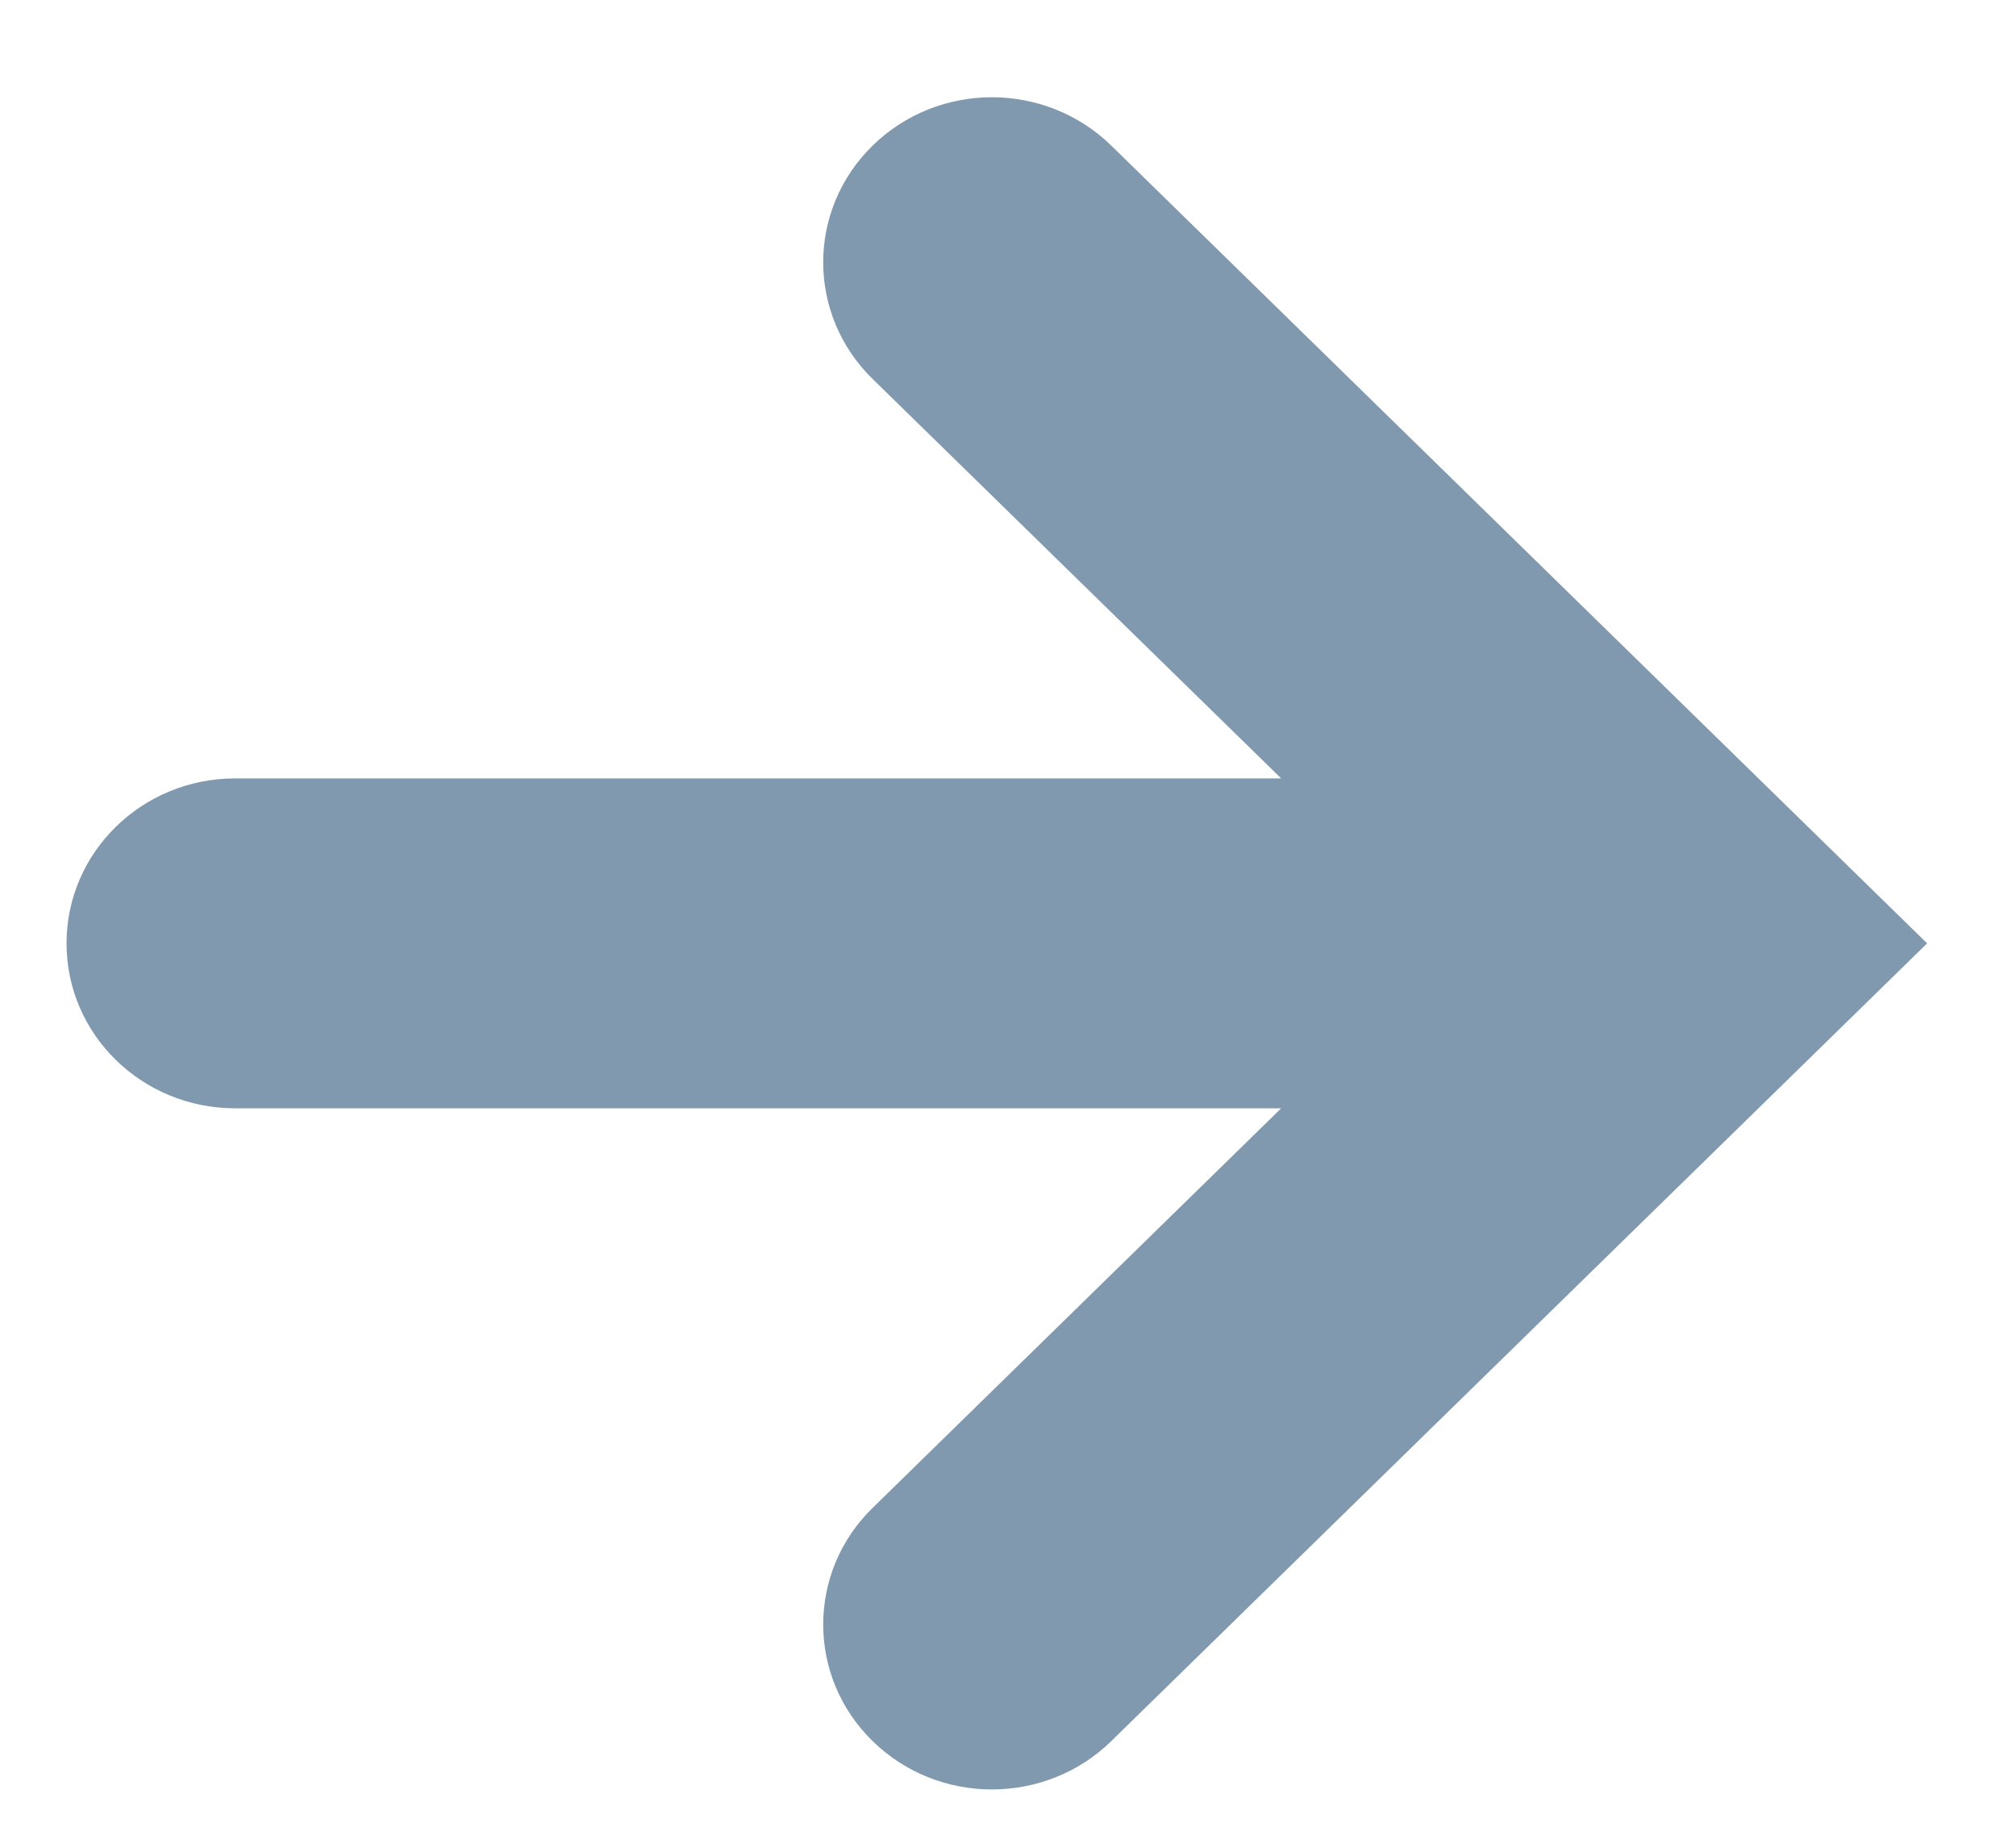
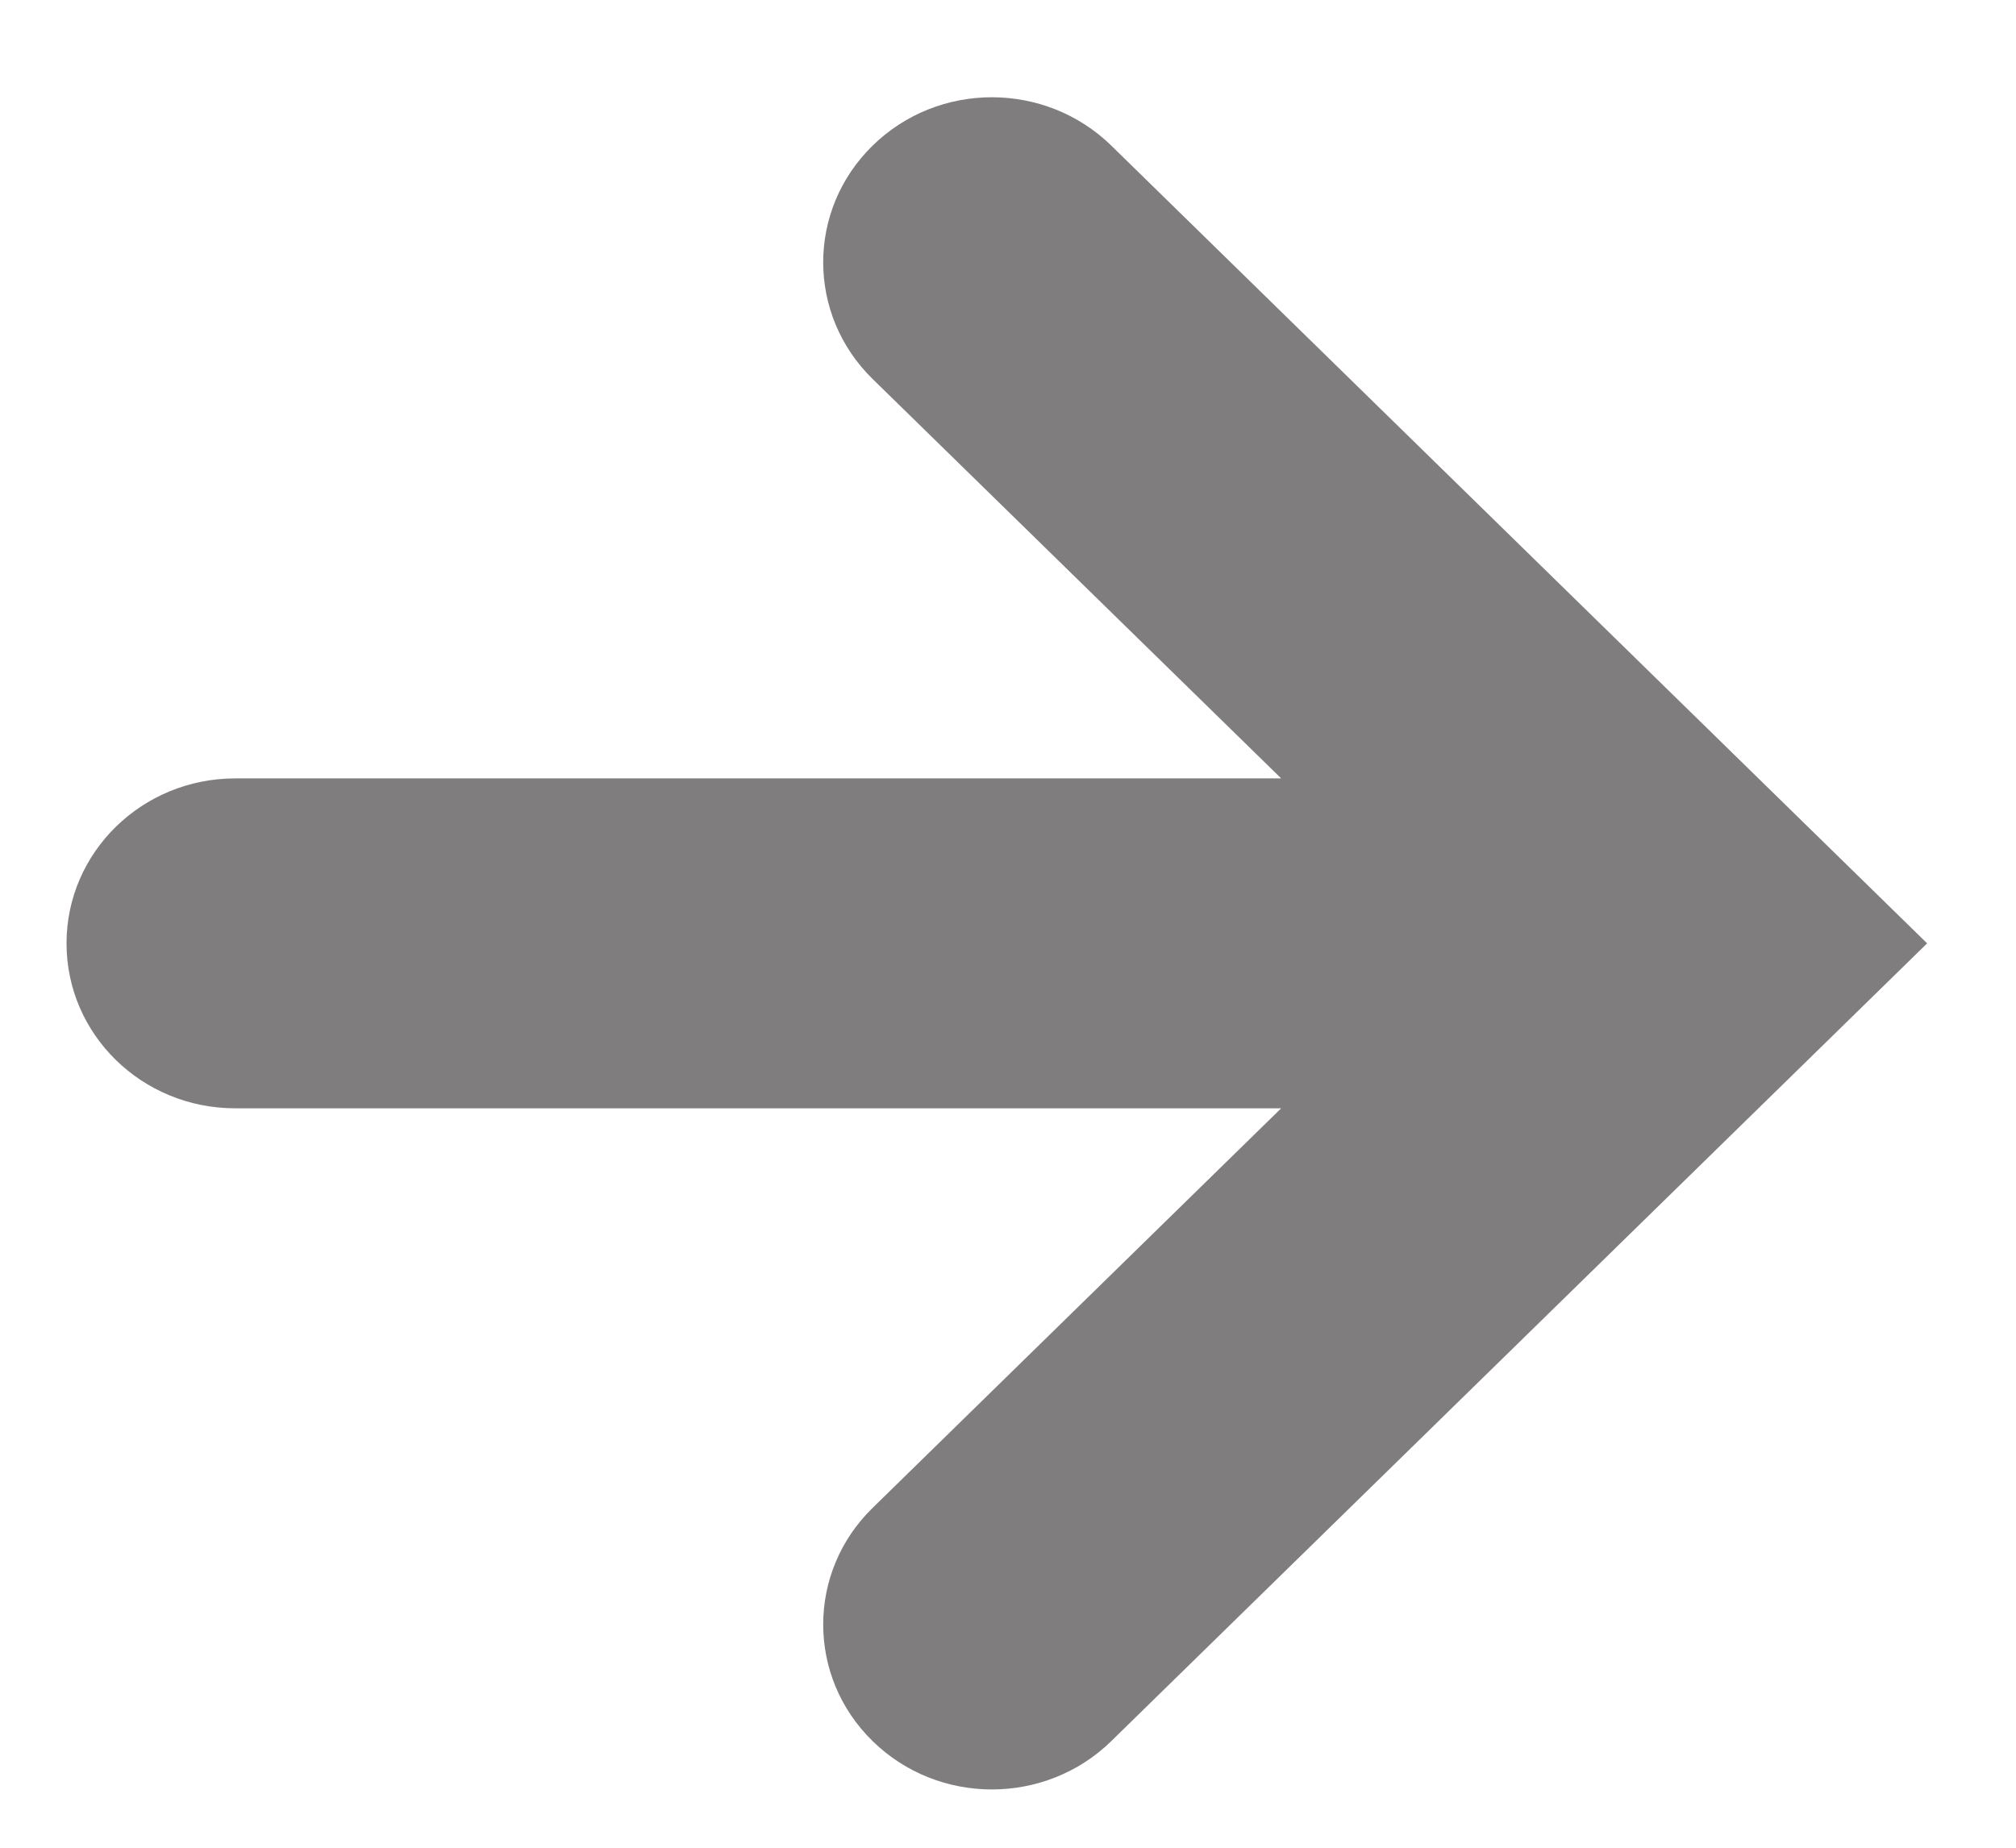
<svg xmlns="http://www.w3.org/2000/svg" width="12" height="11" viewBox="0 0 12 11" fill="none">
-   <path fill-rule="evenodd" clip-rule="evenodd" d="M6.615 0.867C6.222 0.483 5.586 0.483 5.194 0.867C4.802 1.251 4.802 1.872 5.194 2.256L7.626 4.634H1.4C0.845 4.634 0.396 5.074 0.396 5.616C0.396 6.159 0.845 6.598 1.4 6.598H7.626L5.194 8.977C4.802 9.36 4.802 9.982 5.194 10.365C5.39 10.557 5.647 10.653 5.904 10.653C6.161 10.653 6.419 10.557 6.615 10.365L11.471 5.616L6.615 0.867Z" fill="#8199AE" />
+   <path fill-rule="evenodd" clip-rule="evenodd" d="M6.615 0.867C6.222 0.483 5.586 0.483 5.194 0.867C4.802 1.251 4.802 1.872 5.194 2.256L7.626 4.634H1.4C0.845 4.634 0.396 5.074 0.396 5.616C0.396 6.159 0.845 6.598 1.4 6.598H7.626L5.194 8.977C4.802 9.36 4.802 9.982 5.194 10.365C5.39 10.557 5.647 10.653 5.904 10.653C6.161 10.653 6.419 10.557 6.615 10.365L11.471 5.616L6.615 0.867Z" fill="#7F7D7D" />
</svg>
